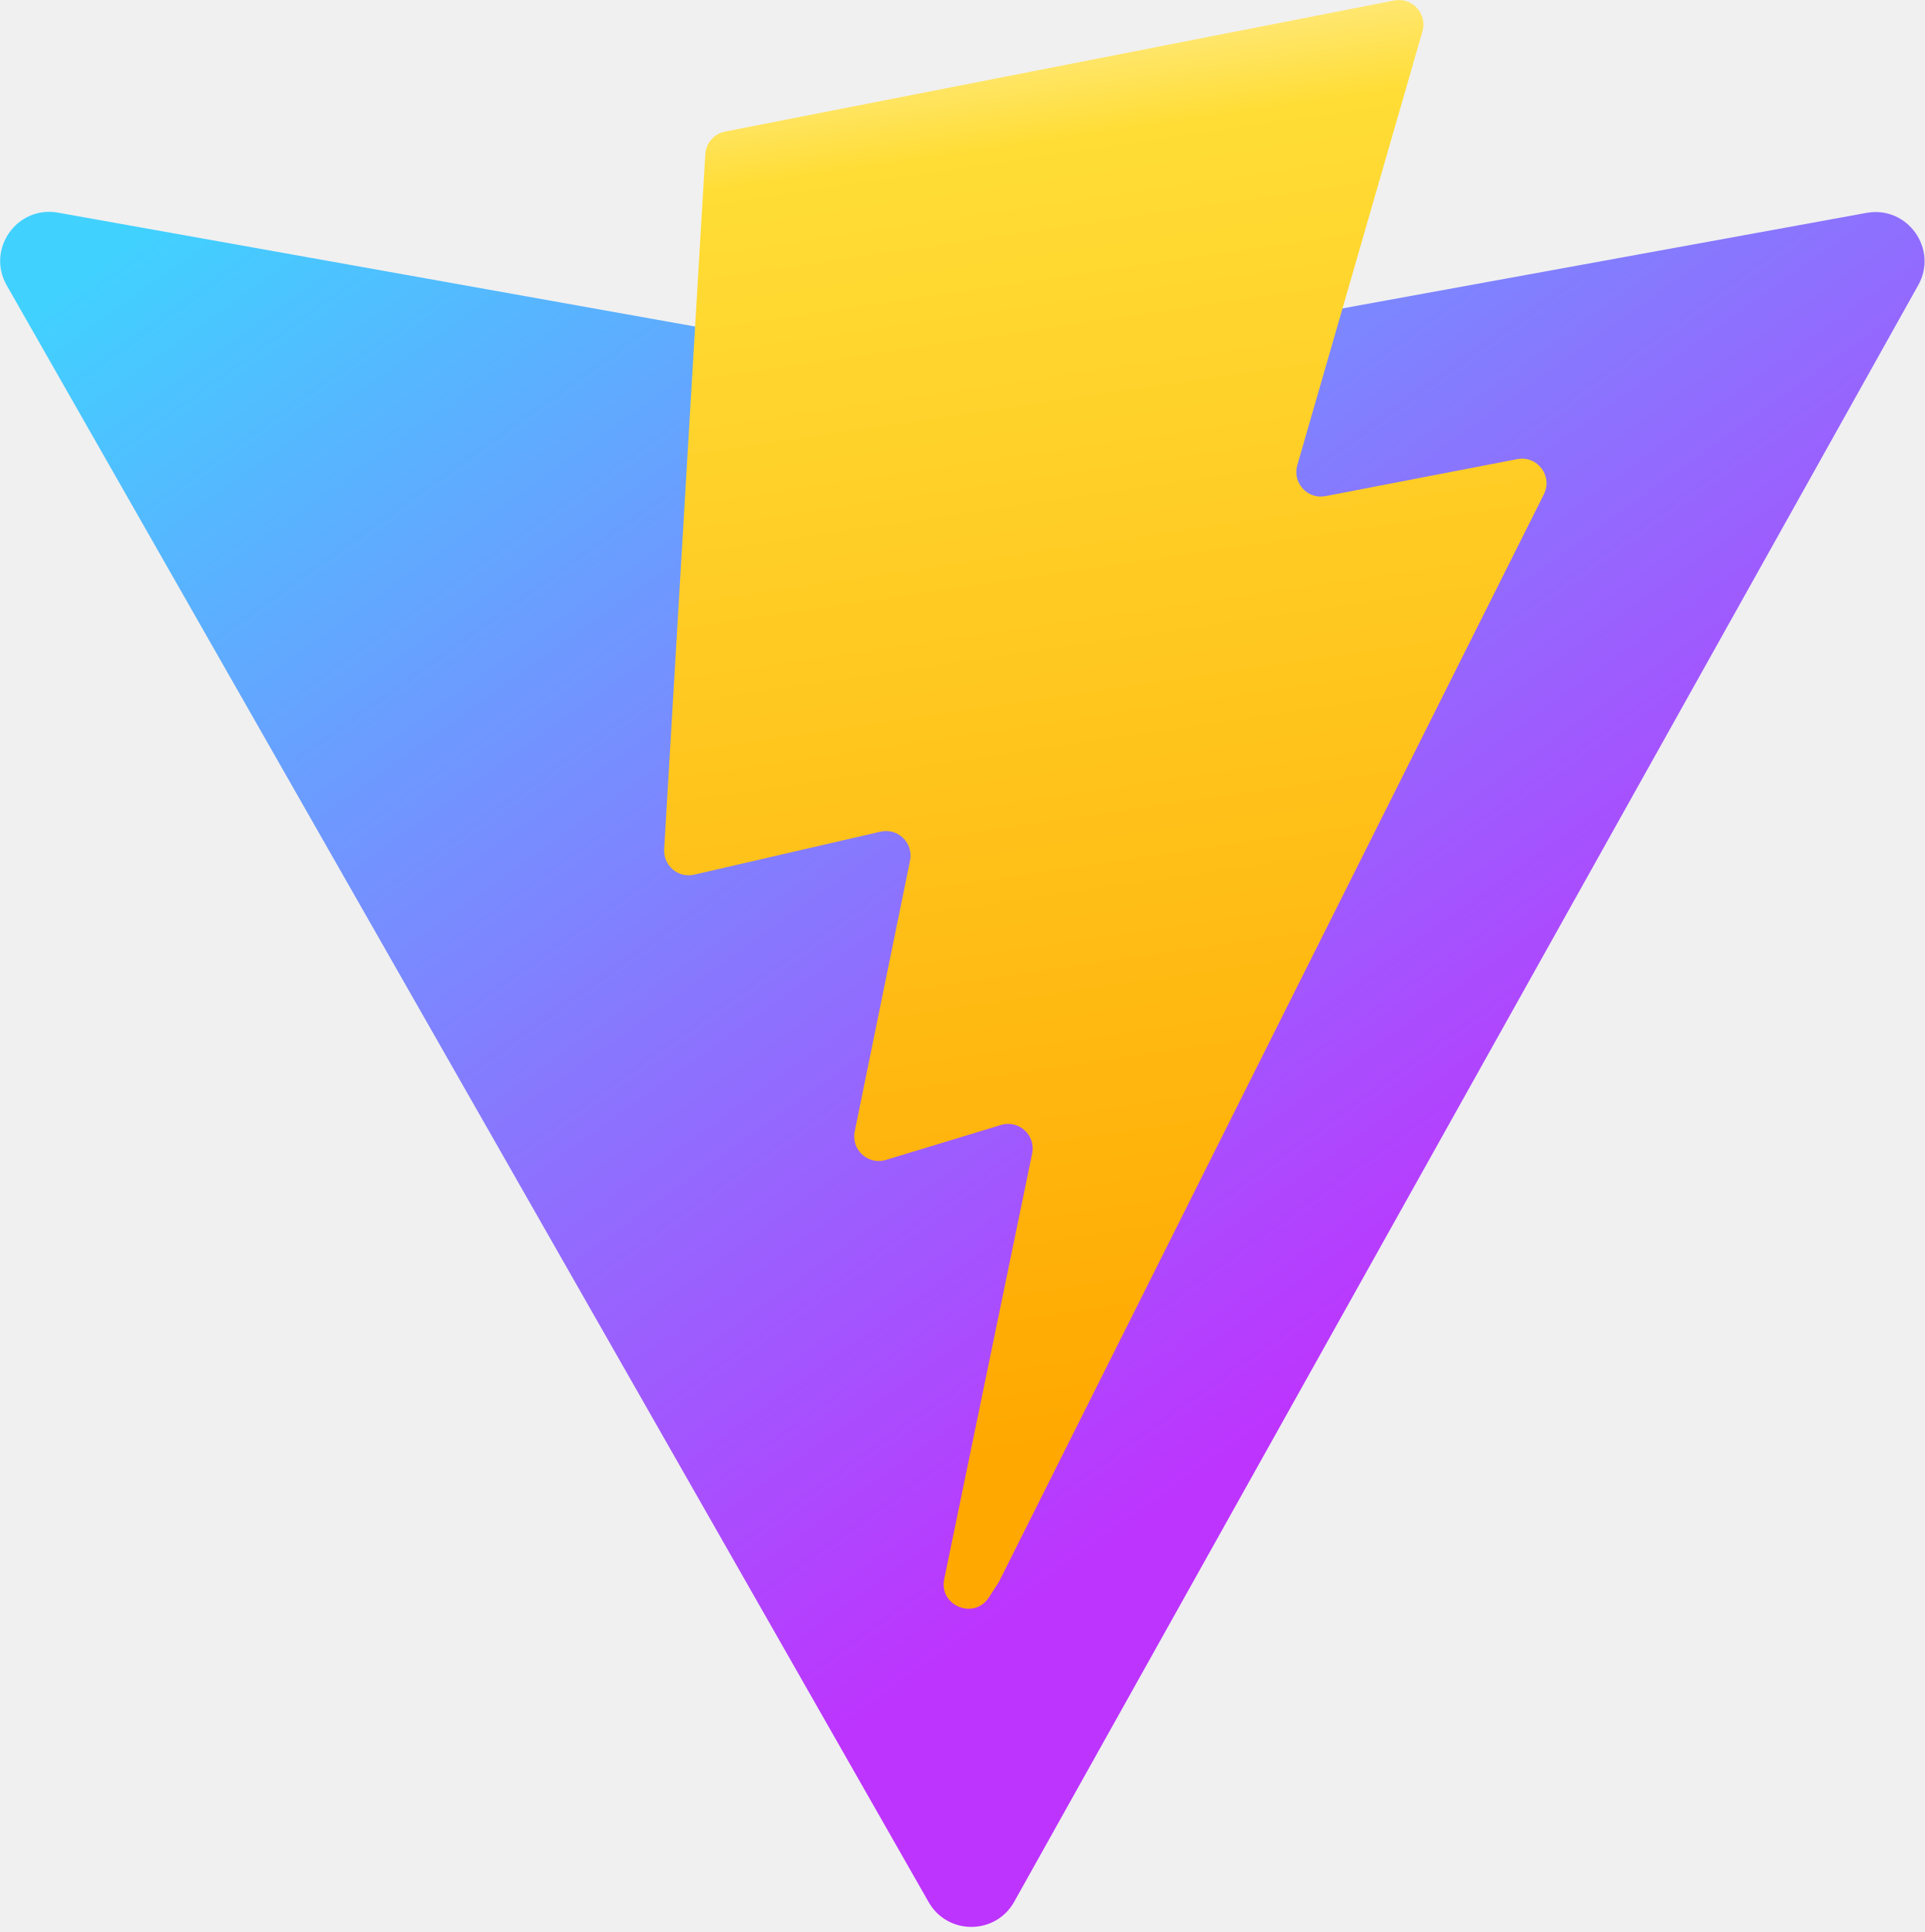
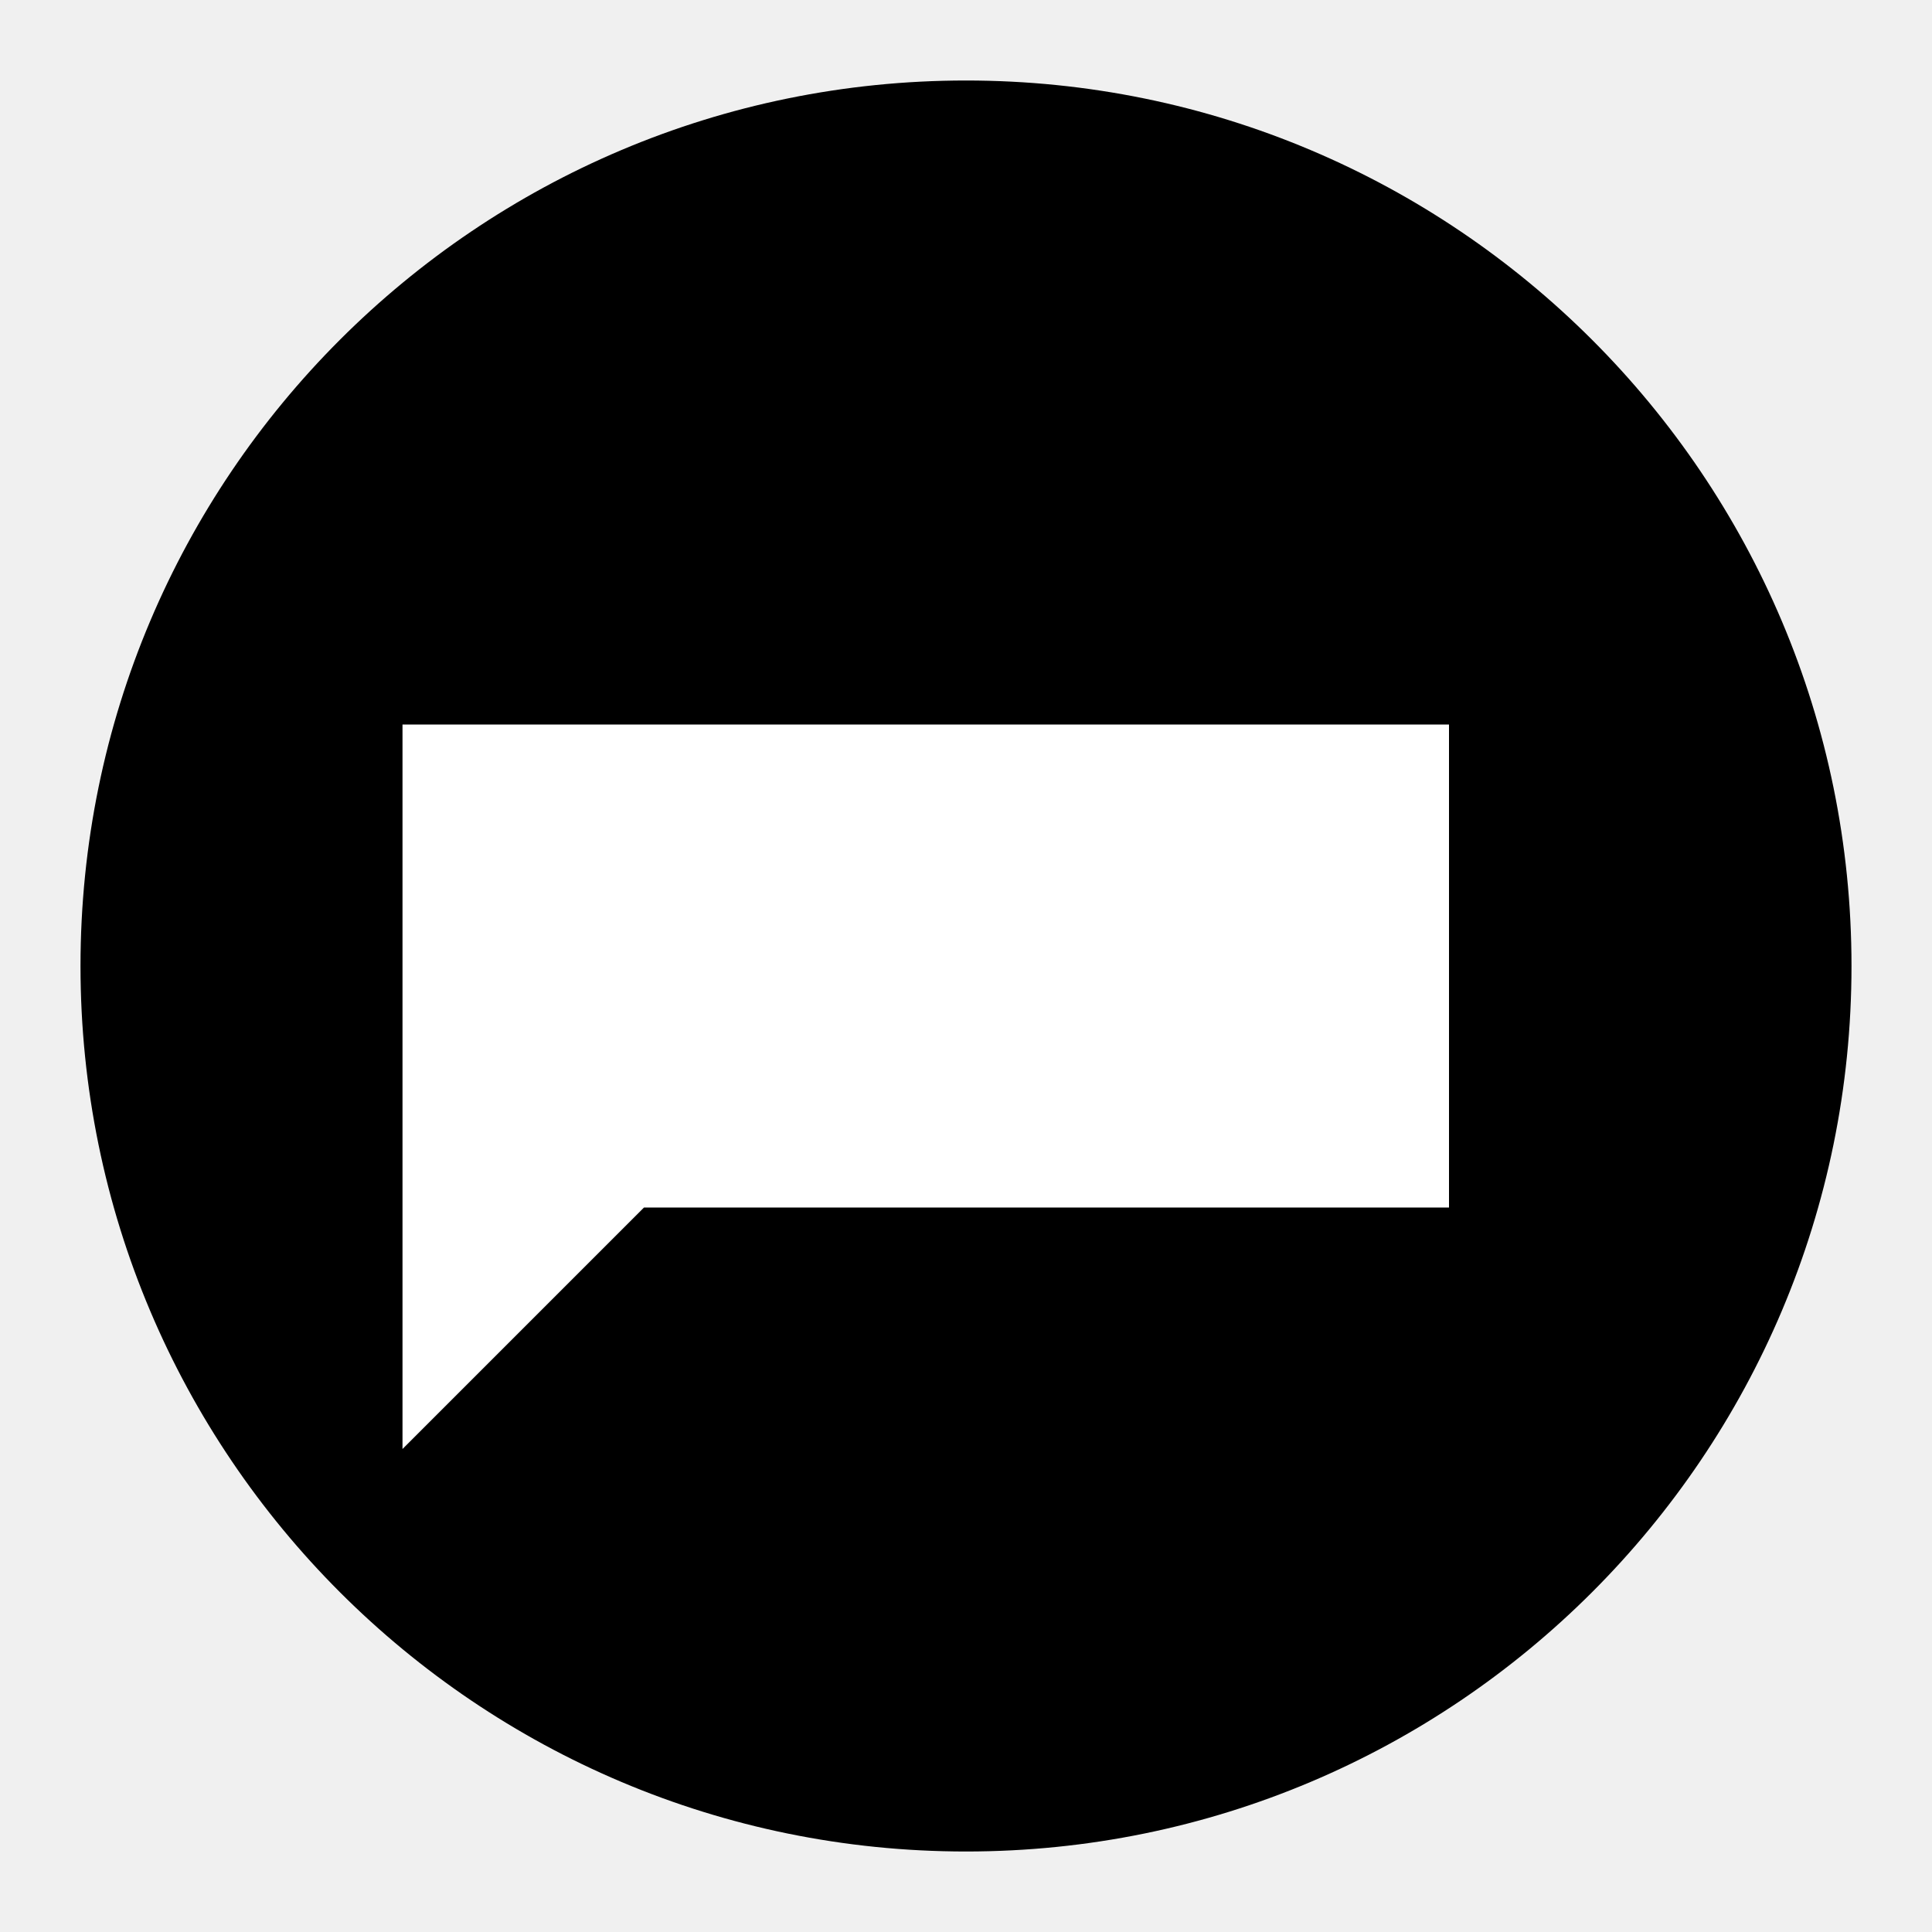
- <svg xmlns="http://www.w3.org/2000/svg" aria-hidden="true" role="img" class="iconify iconify--logos" width="31.88" height="32" preserveAspectRatio="xMidYMid meet" viewBox="0 0 256 257">
-   <defs>
-     <linearGradient id="IconifyId1813088fe1fbc01fb466" x1="-.828%" x2="57.636%" y1="7.652%" y2="78.411%">
-       <stop offset="0%" stop-color="#41D1FF" />
-       <stop offset="100%" stop-color="#BD34FE" />
-     </linearGradient>
-     <linearGradient id="IconifyId1813088fe1fbc01fb467" x1="43.376%" x2="50.316%" y1="2.242%" y2="89.03%">
-       <stop offset="0%" stop-color="#FFEA83" />
-       <stop offset="8.333%" stop-color="#FFDD35" />
-       <stop offset="100%" stop-color="#FFA800" />
-     </linearGradient>
-   </defs>
-   <path fill="url(#IconifyId1813088fe1fbc01fb466)" d="M255.153 37.938L134.897 252.976c-2.483 4.44-8.862 4.466-11.382.048L.875 37.958c-2.746-4.814 1.371-10.646 6.827-9.67l120.385 21.517a6.537 6.537 0 0 0 2.322-.004l117.867-21.483c5.438-.991 9.574 4.796 6.877 9.62Z" />
-   <path fill="url(#IconifyId1813088fe1fbc01fb467)" d="M185.432.063L96.44 17.501a3.268 3.268 0 0 0-2.634 3.014l-5.474 92.456a3.268 3.268 0 0 0 3.997 3.378l24.777-5.718c2.318-.535 4.413 1.507 3.936 3.838l-7.361 36.047c-.495 2.426 1.782 4.5 4.151 3.78l15.304-4.649c2.372-.72 4.652 1.36 4.15 3.788l-11.698 56.621c-.732 3.542 3.979 5.473 5.943 2.437l1.313-2.028l72.516-144.72c1.215-2.423-.88-5.186-3.54-4.672l-25.505 4.922c-2.396.462-4.435-1.77-3.759-4.114l16.646-57.705c.677-2.35-1.37-4.583-3.769-4.113Z" />
+ <svg xmlns="http://www.w3.org/2000/svg" width="120" height="120" viewBox="0 0 24 24" fill="none">
+   <circle cx="12" cy="12" r="11" fill="#000" />
+   <path d="M6 9h12v6H8l-3 3V9z" fill="#fff" />
</svg>
